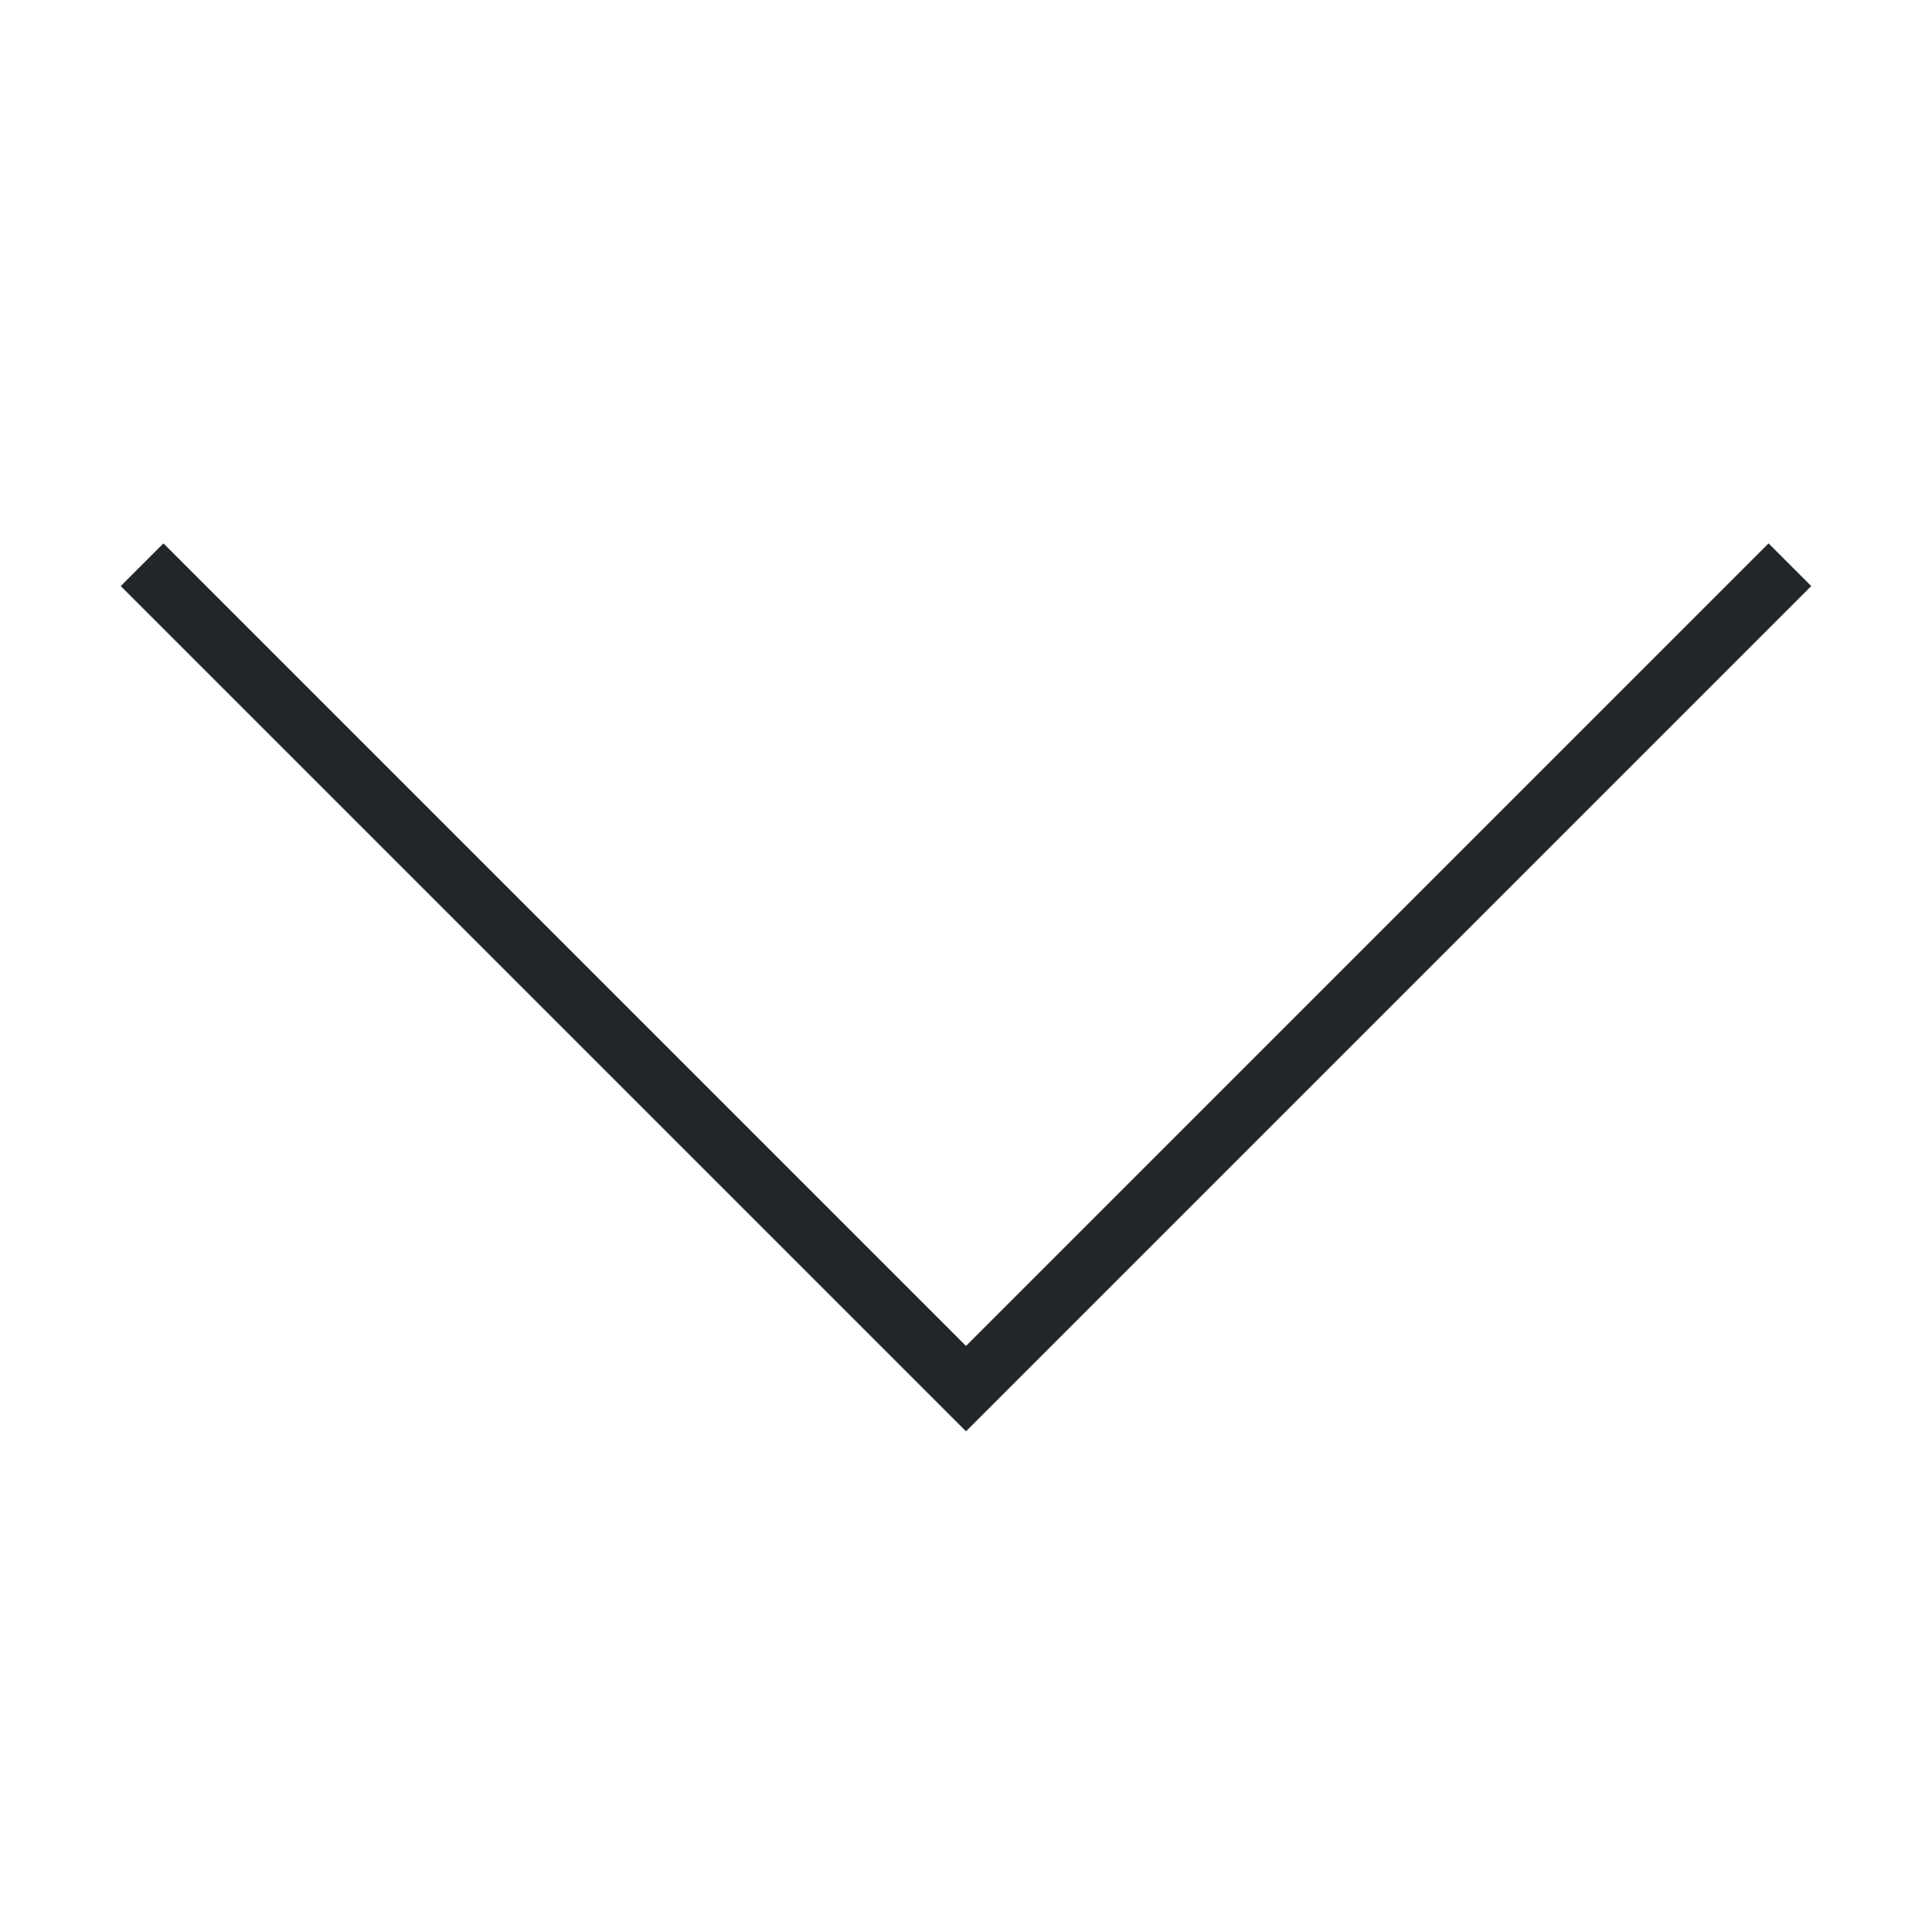
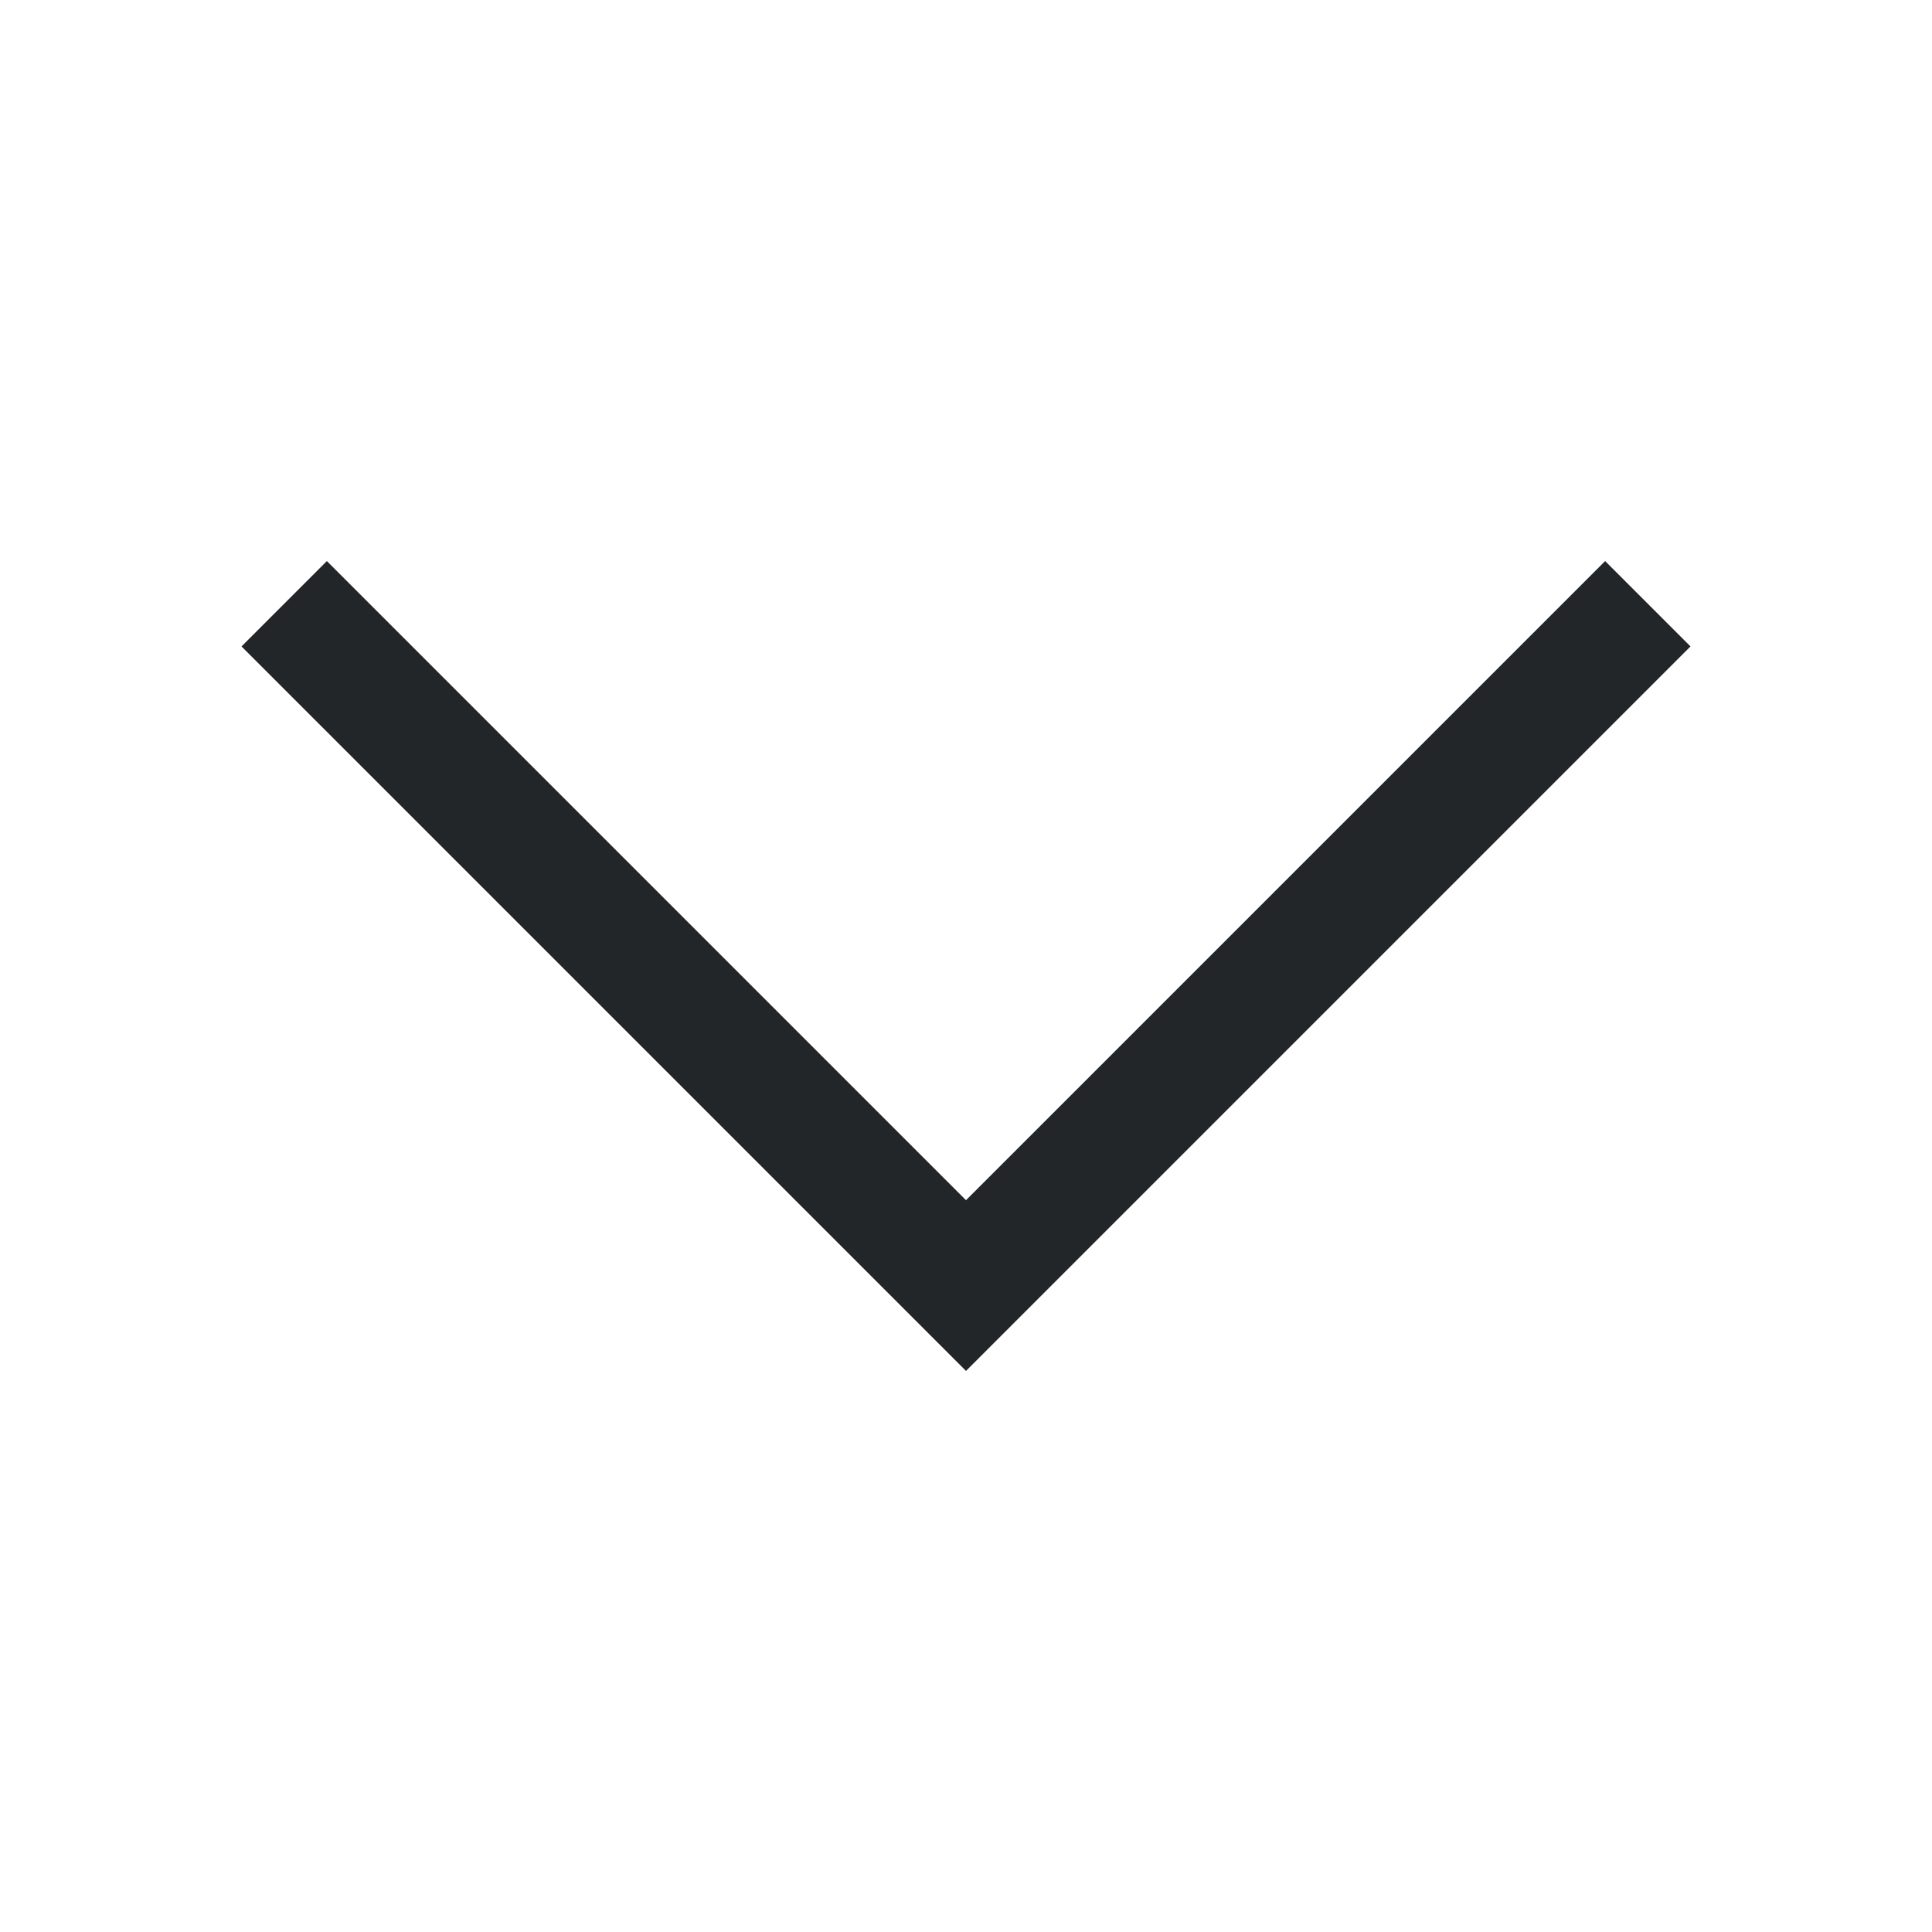
- <svg xmlns="http://www.w3.org/2000/svg" viewBox="0 0 32 32">
+ <svg xmlns="http://www.w3.org/2000/svg" viewBox="0 0 32 32" version="1.1" id="svg1037" width="32" height="32">
+   <defs id="defs1041" />
  <style type="text/css" id="current-color-scheme">
        .ColorScheme-Text {
            color:#232629;
        }
    </style>
-   <path d="M16 23.707l-14-14L2.707 9 16 22.293 29.293 9l.707.707z" class="ColorScheme-Text" fill="currentColor" />
+   <path d="M 16,22.707 4,10.707 5.414,9.293 16,19.879 26.586,9.293 28,10.707 Z" class="ColorScheme-Text" fill="currentColor" id="path1035" style="stroke-width:2" />
</svg>
